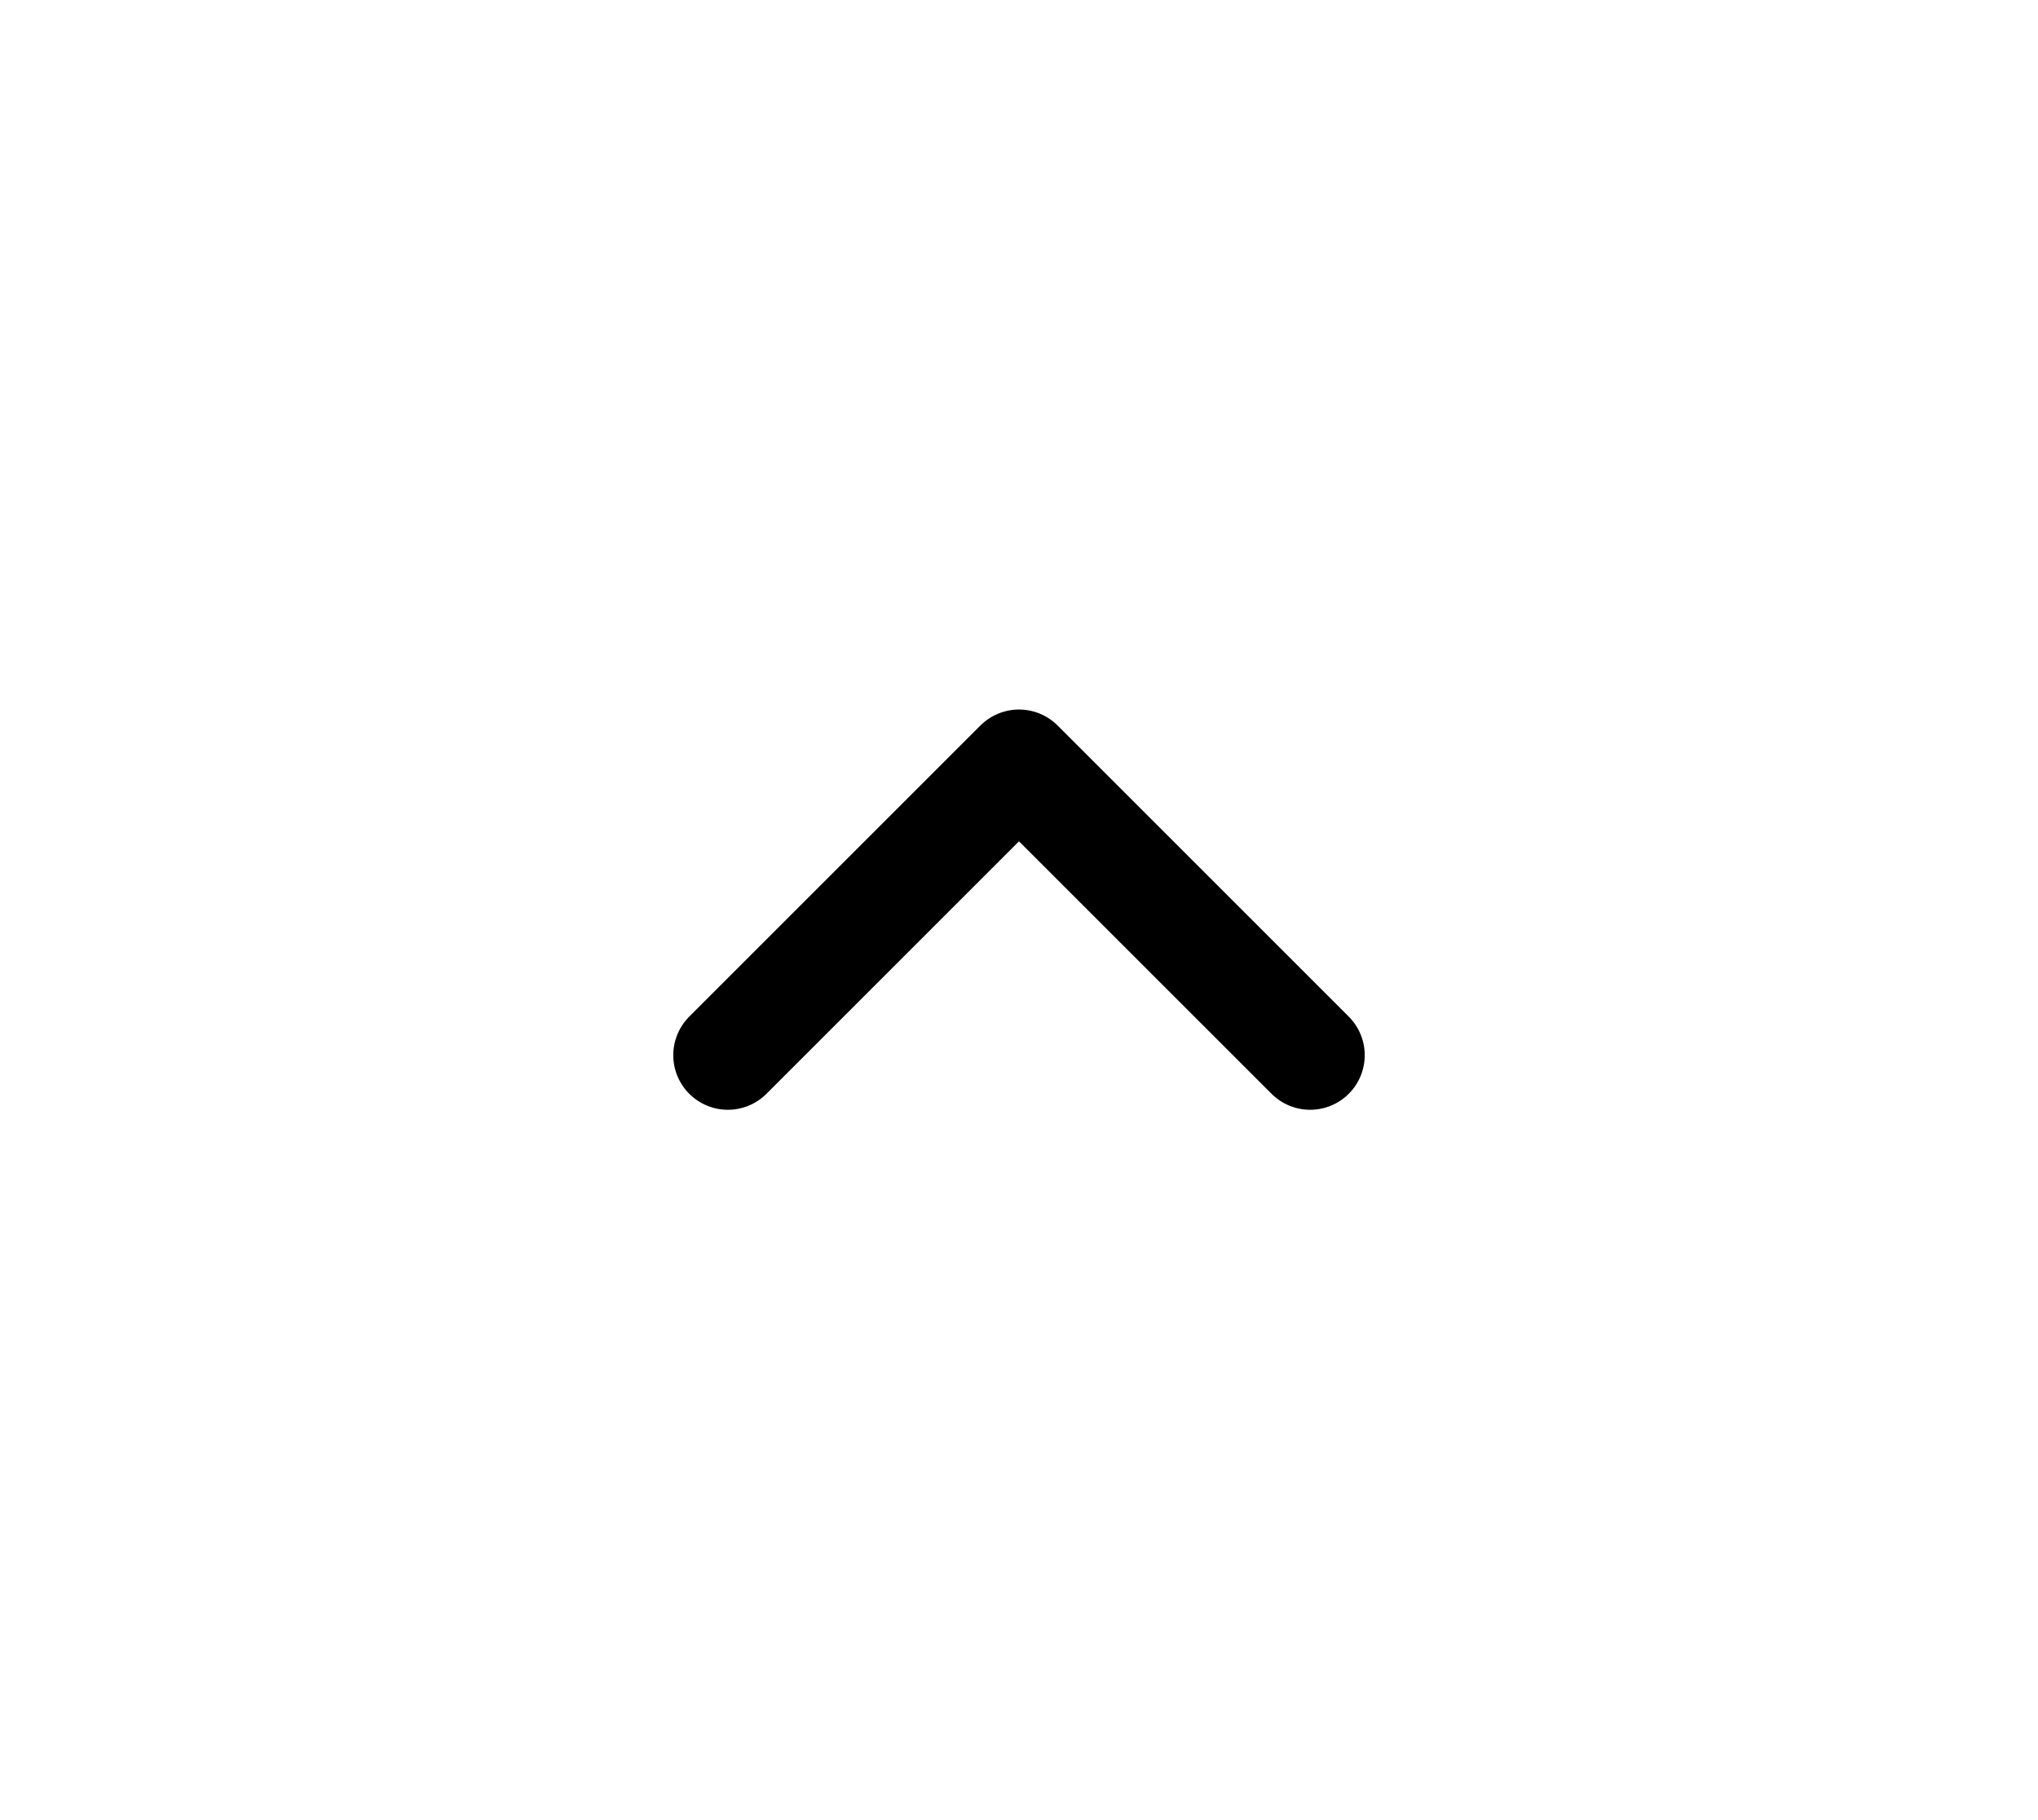
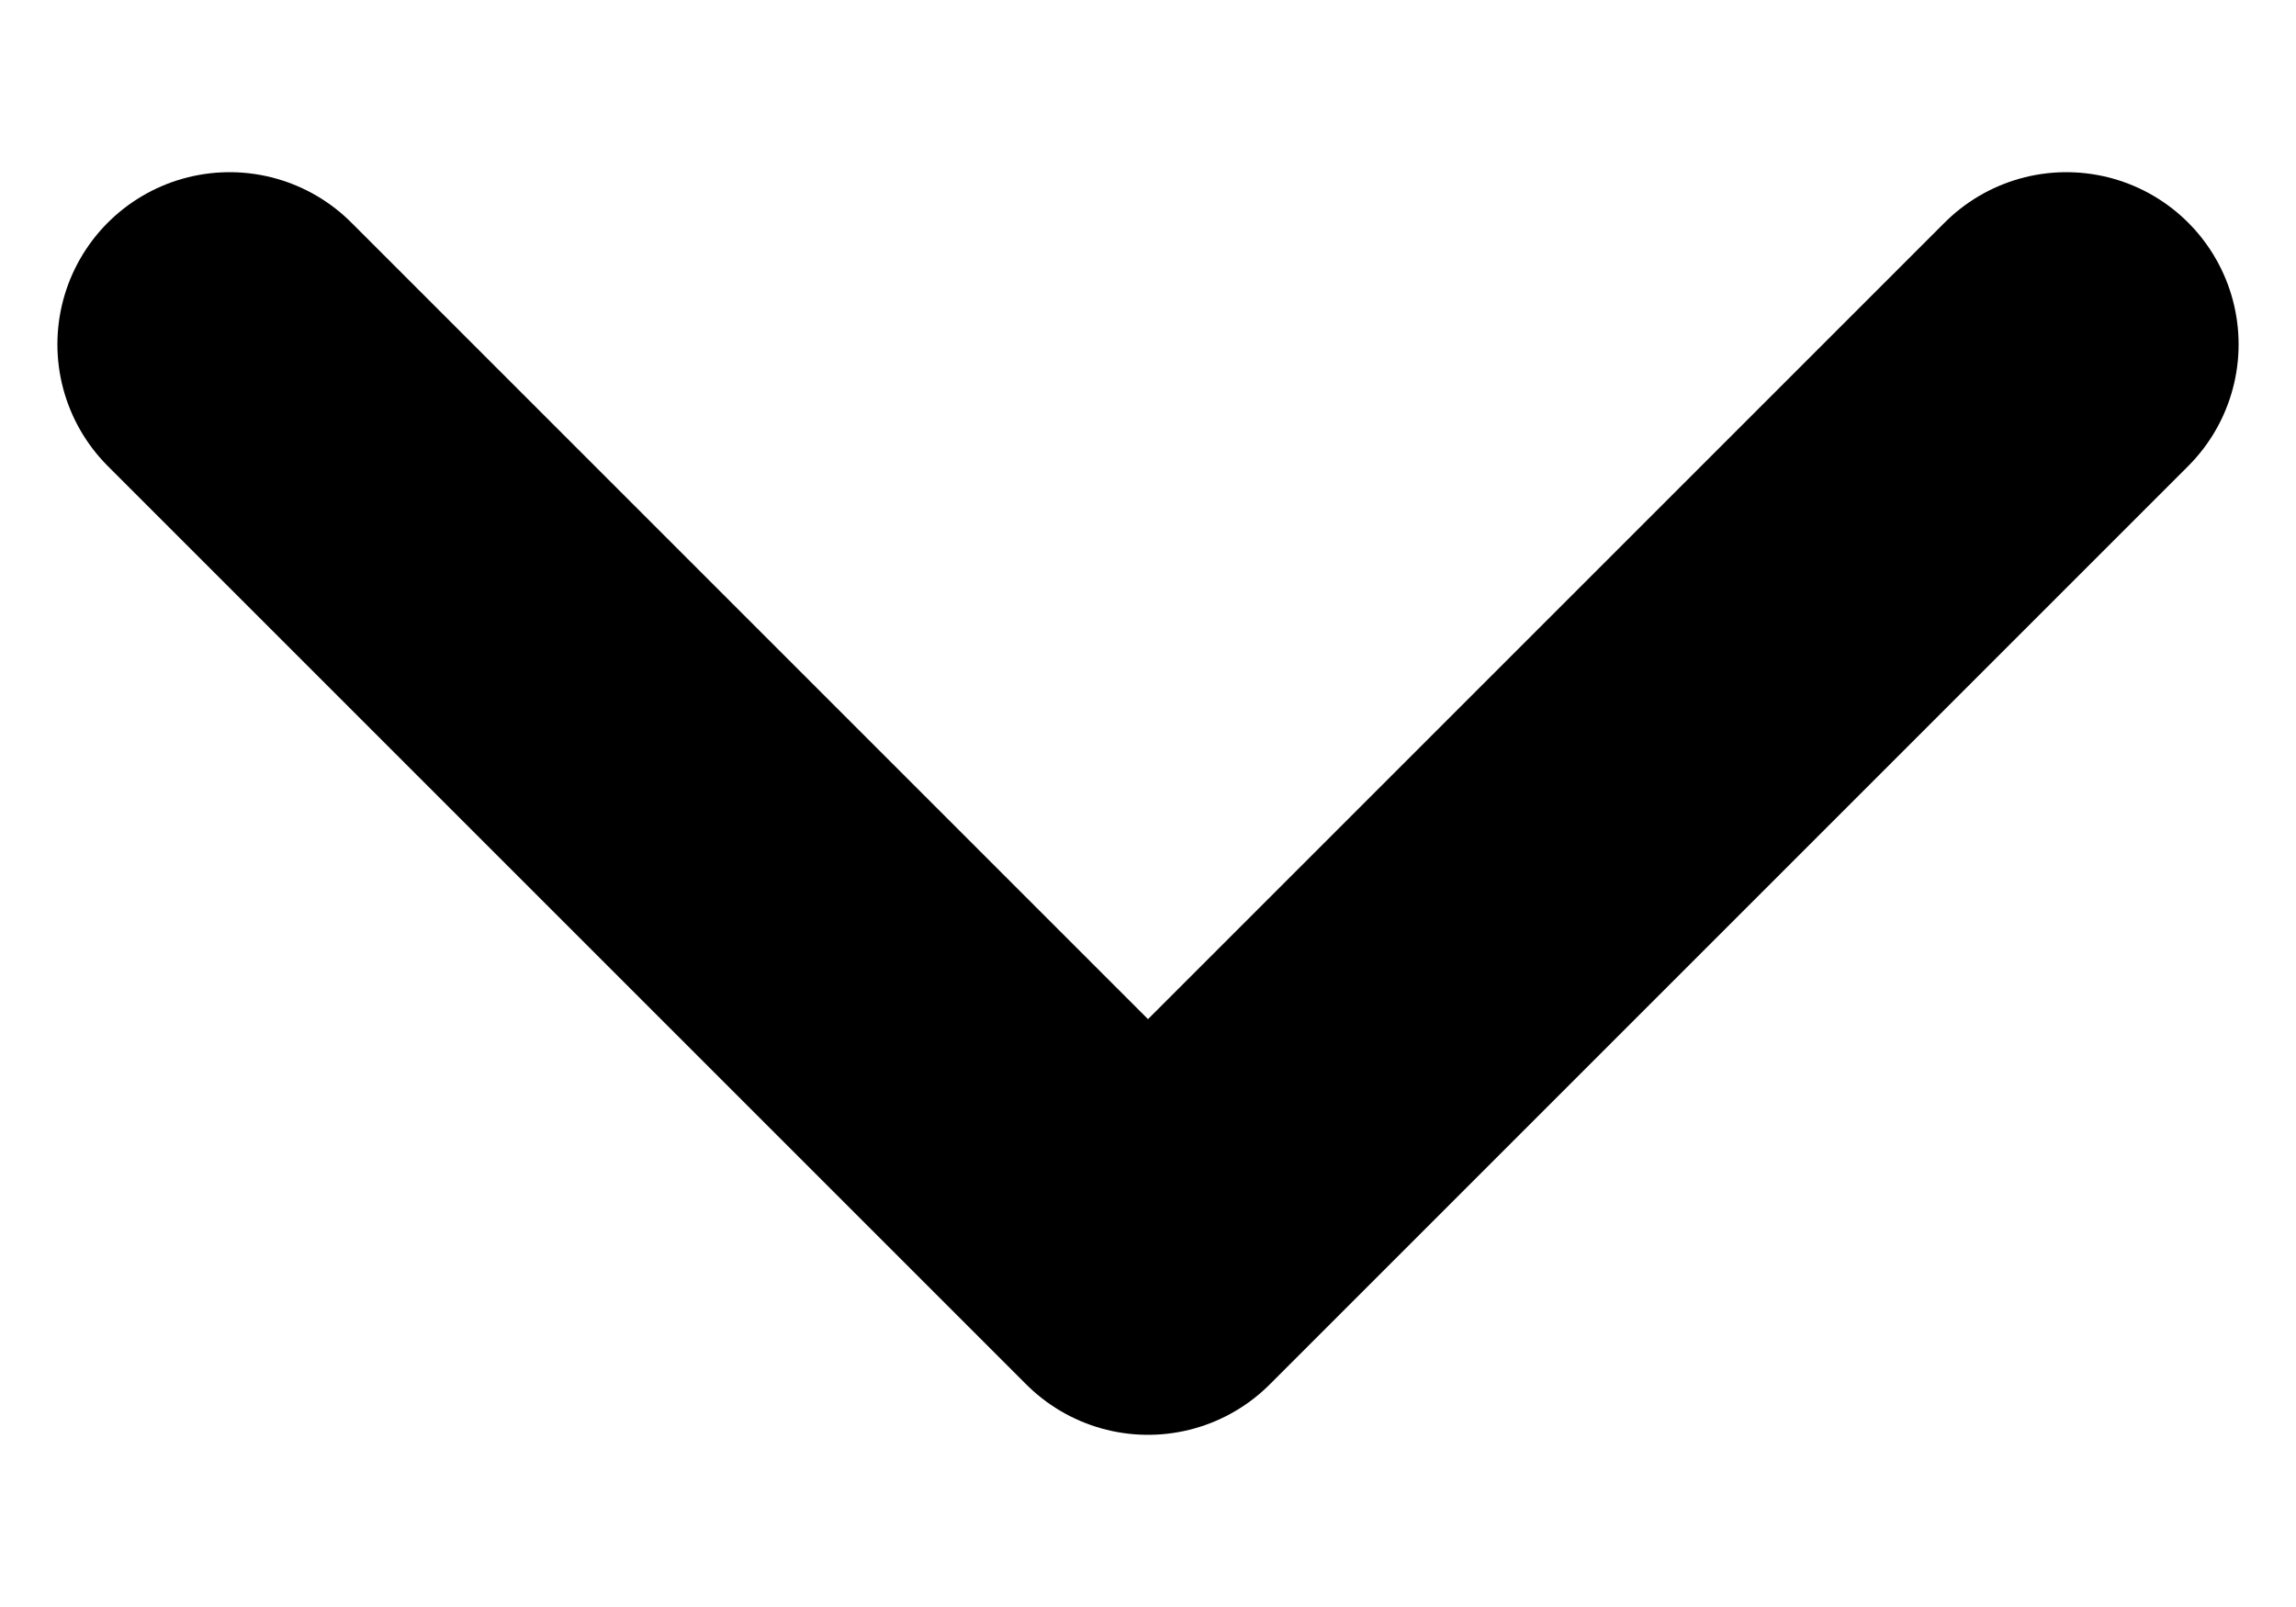
- <svg xmlns="http://www.w3.org/2000/svg" width="28" height="25" viewBox="0 0 28 25" fill="none">
-   <path d="M18 14.5L14 10.5L10 14.5" stroke="black" stroke-width="1.5" stroke-linecap="round" stroke-linejoin="round" />
+ <svg xmlns="http://www.w3.org/2000/svg" width="10" height="7" viewBox="0 0 10 7" fill="none">
+   <path d="M1 1.5L5 5.5L9 1.5" stroke="black" stroke-width="1.5" stroke-linecap="round" stroke-linejoin="round" />
</svg>
